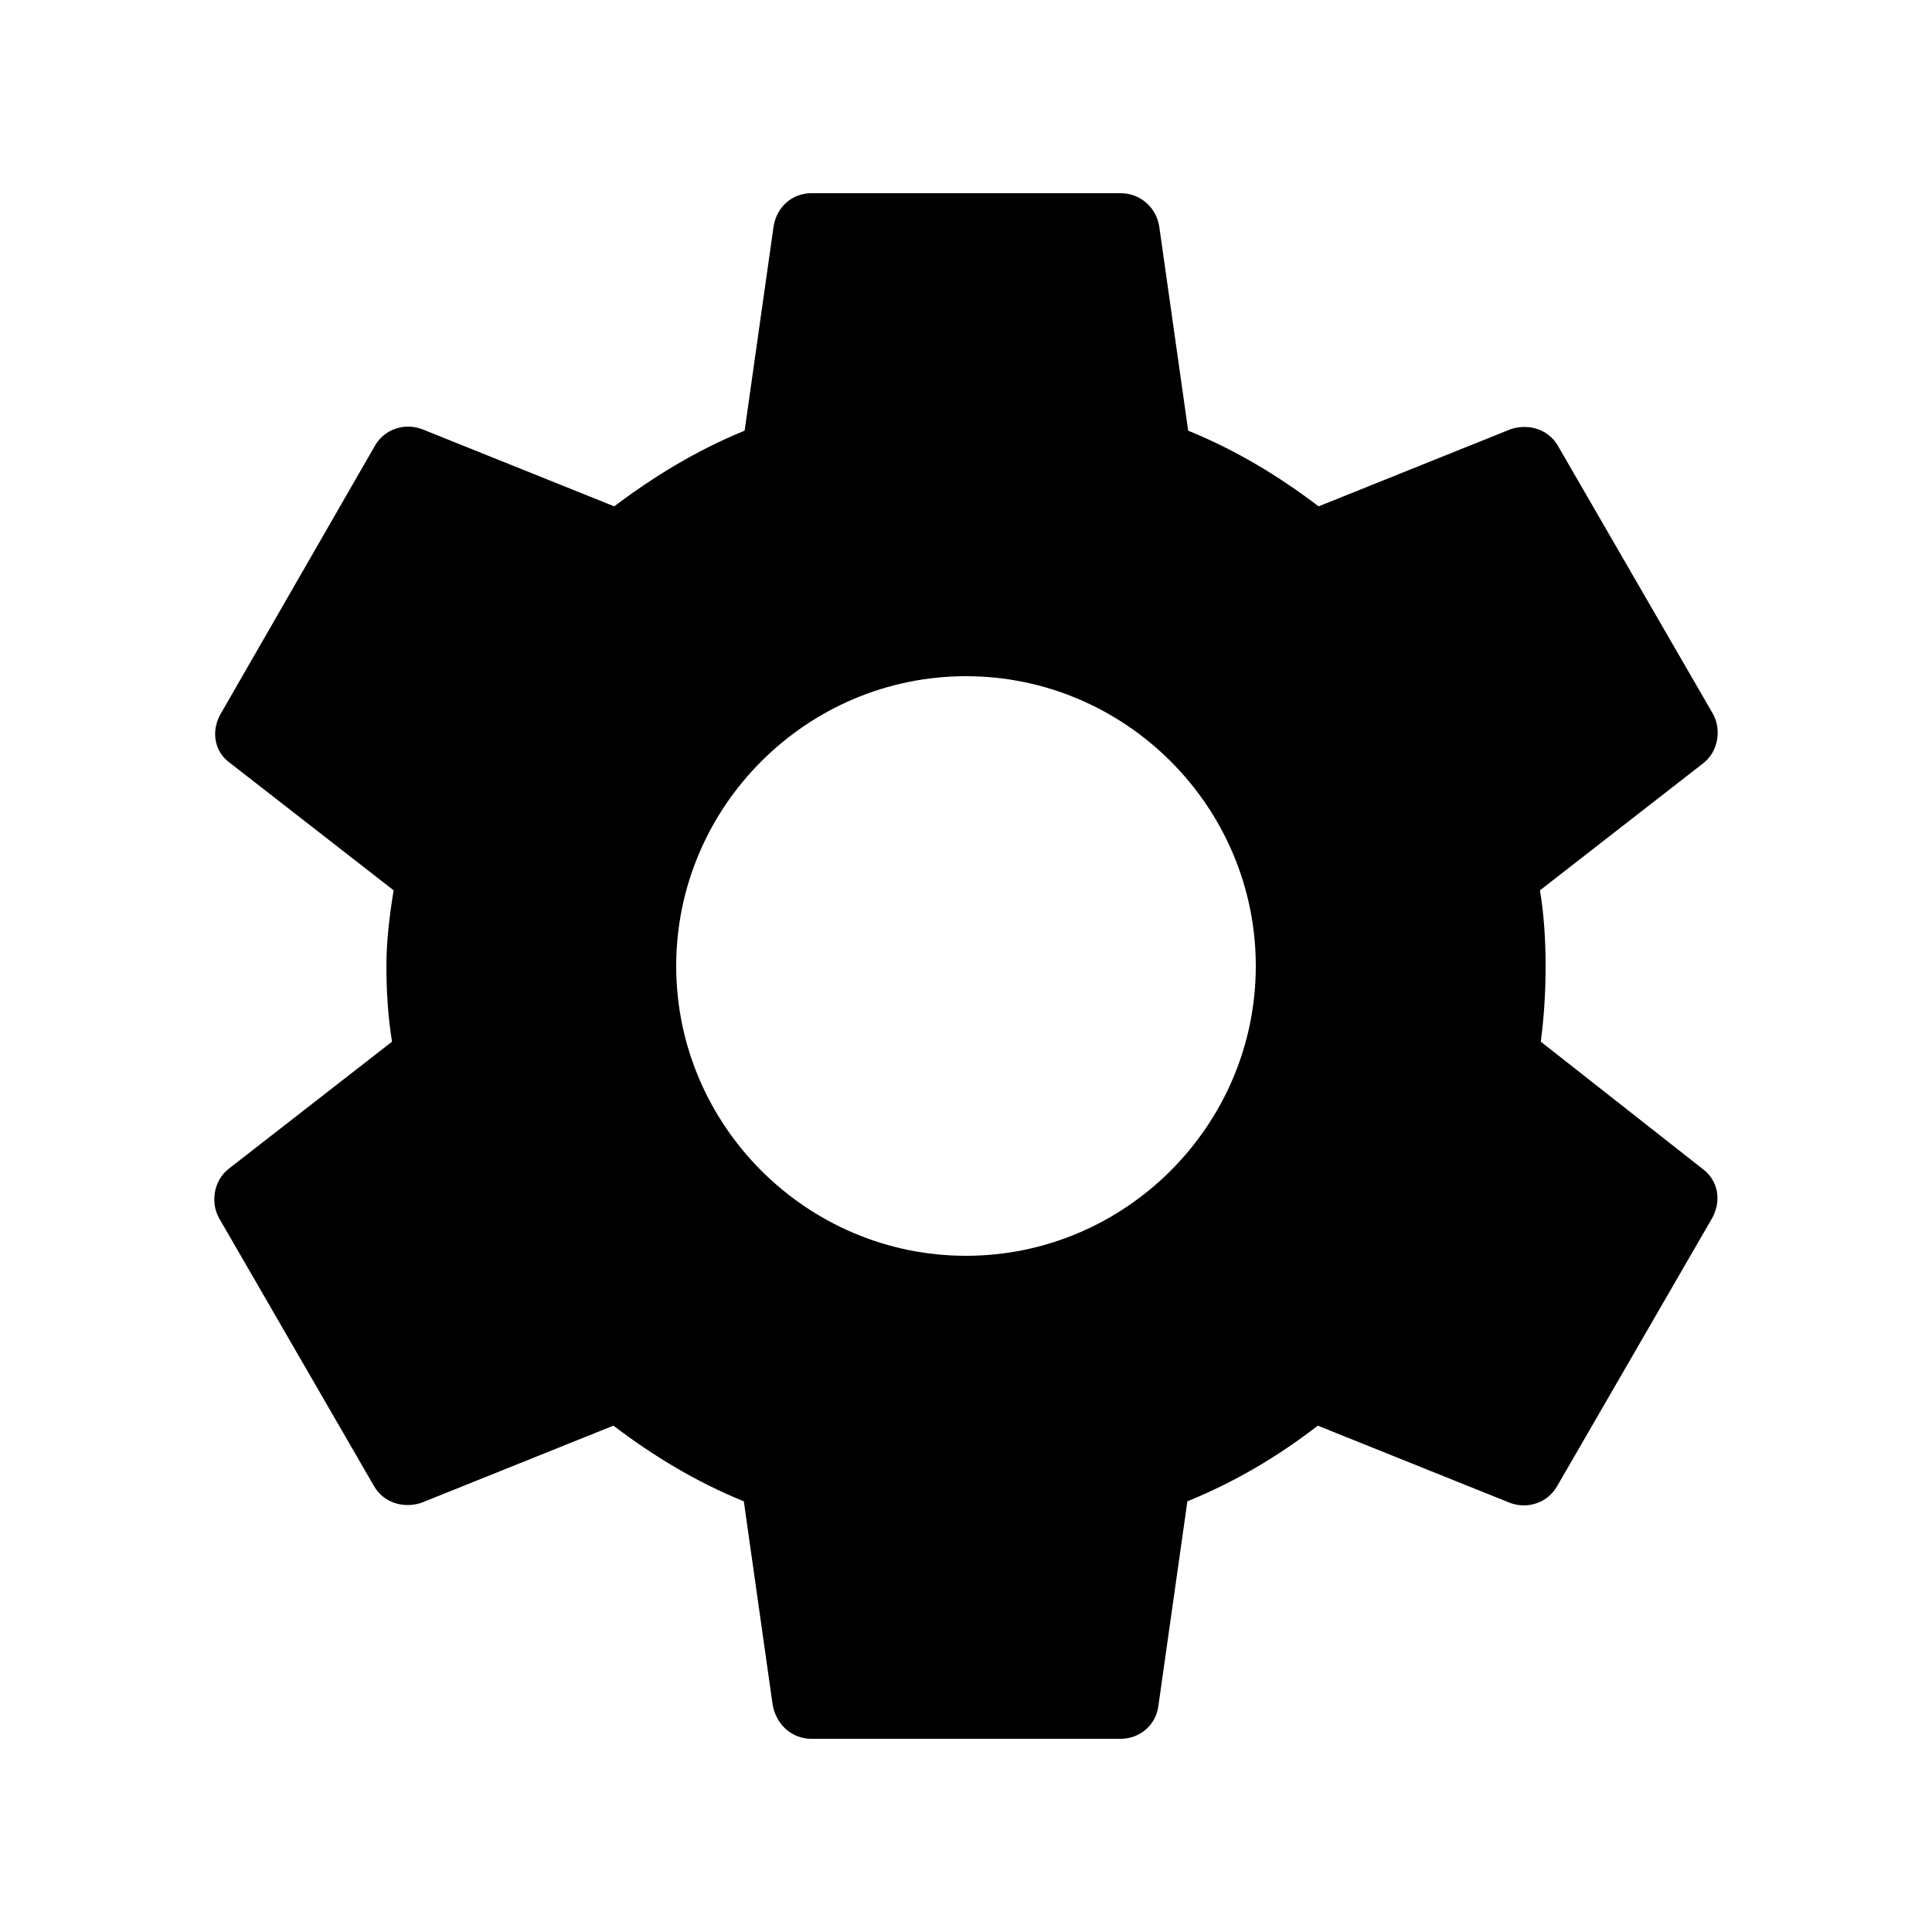
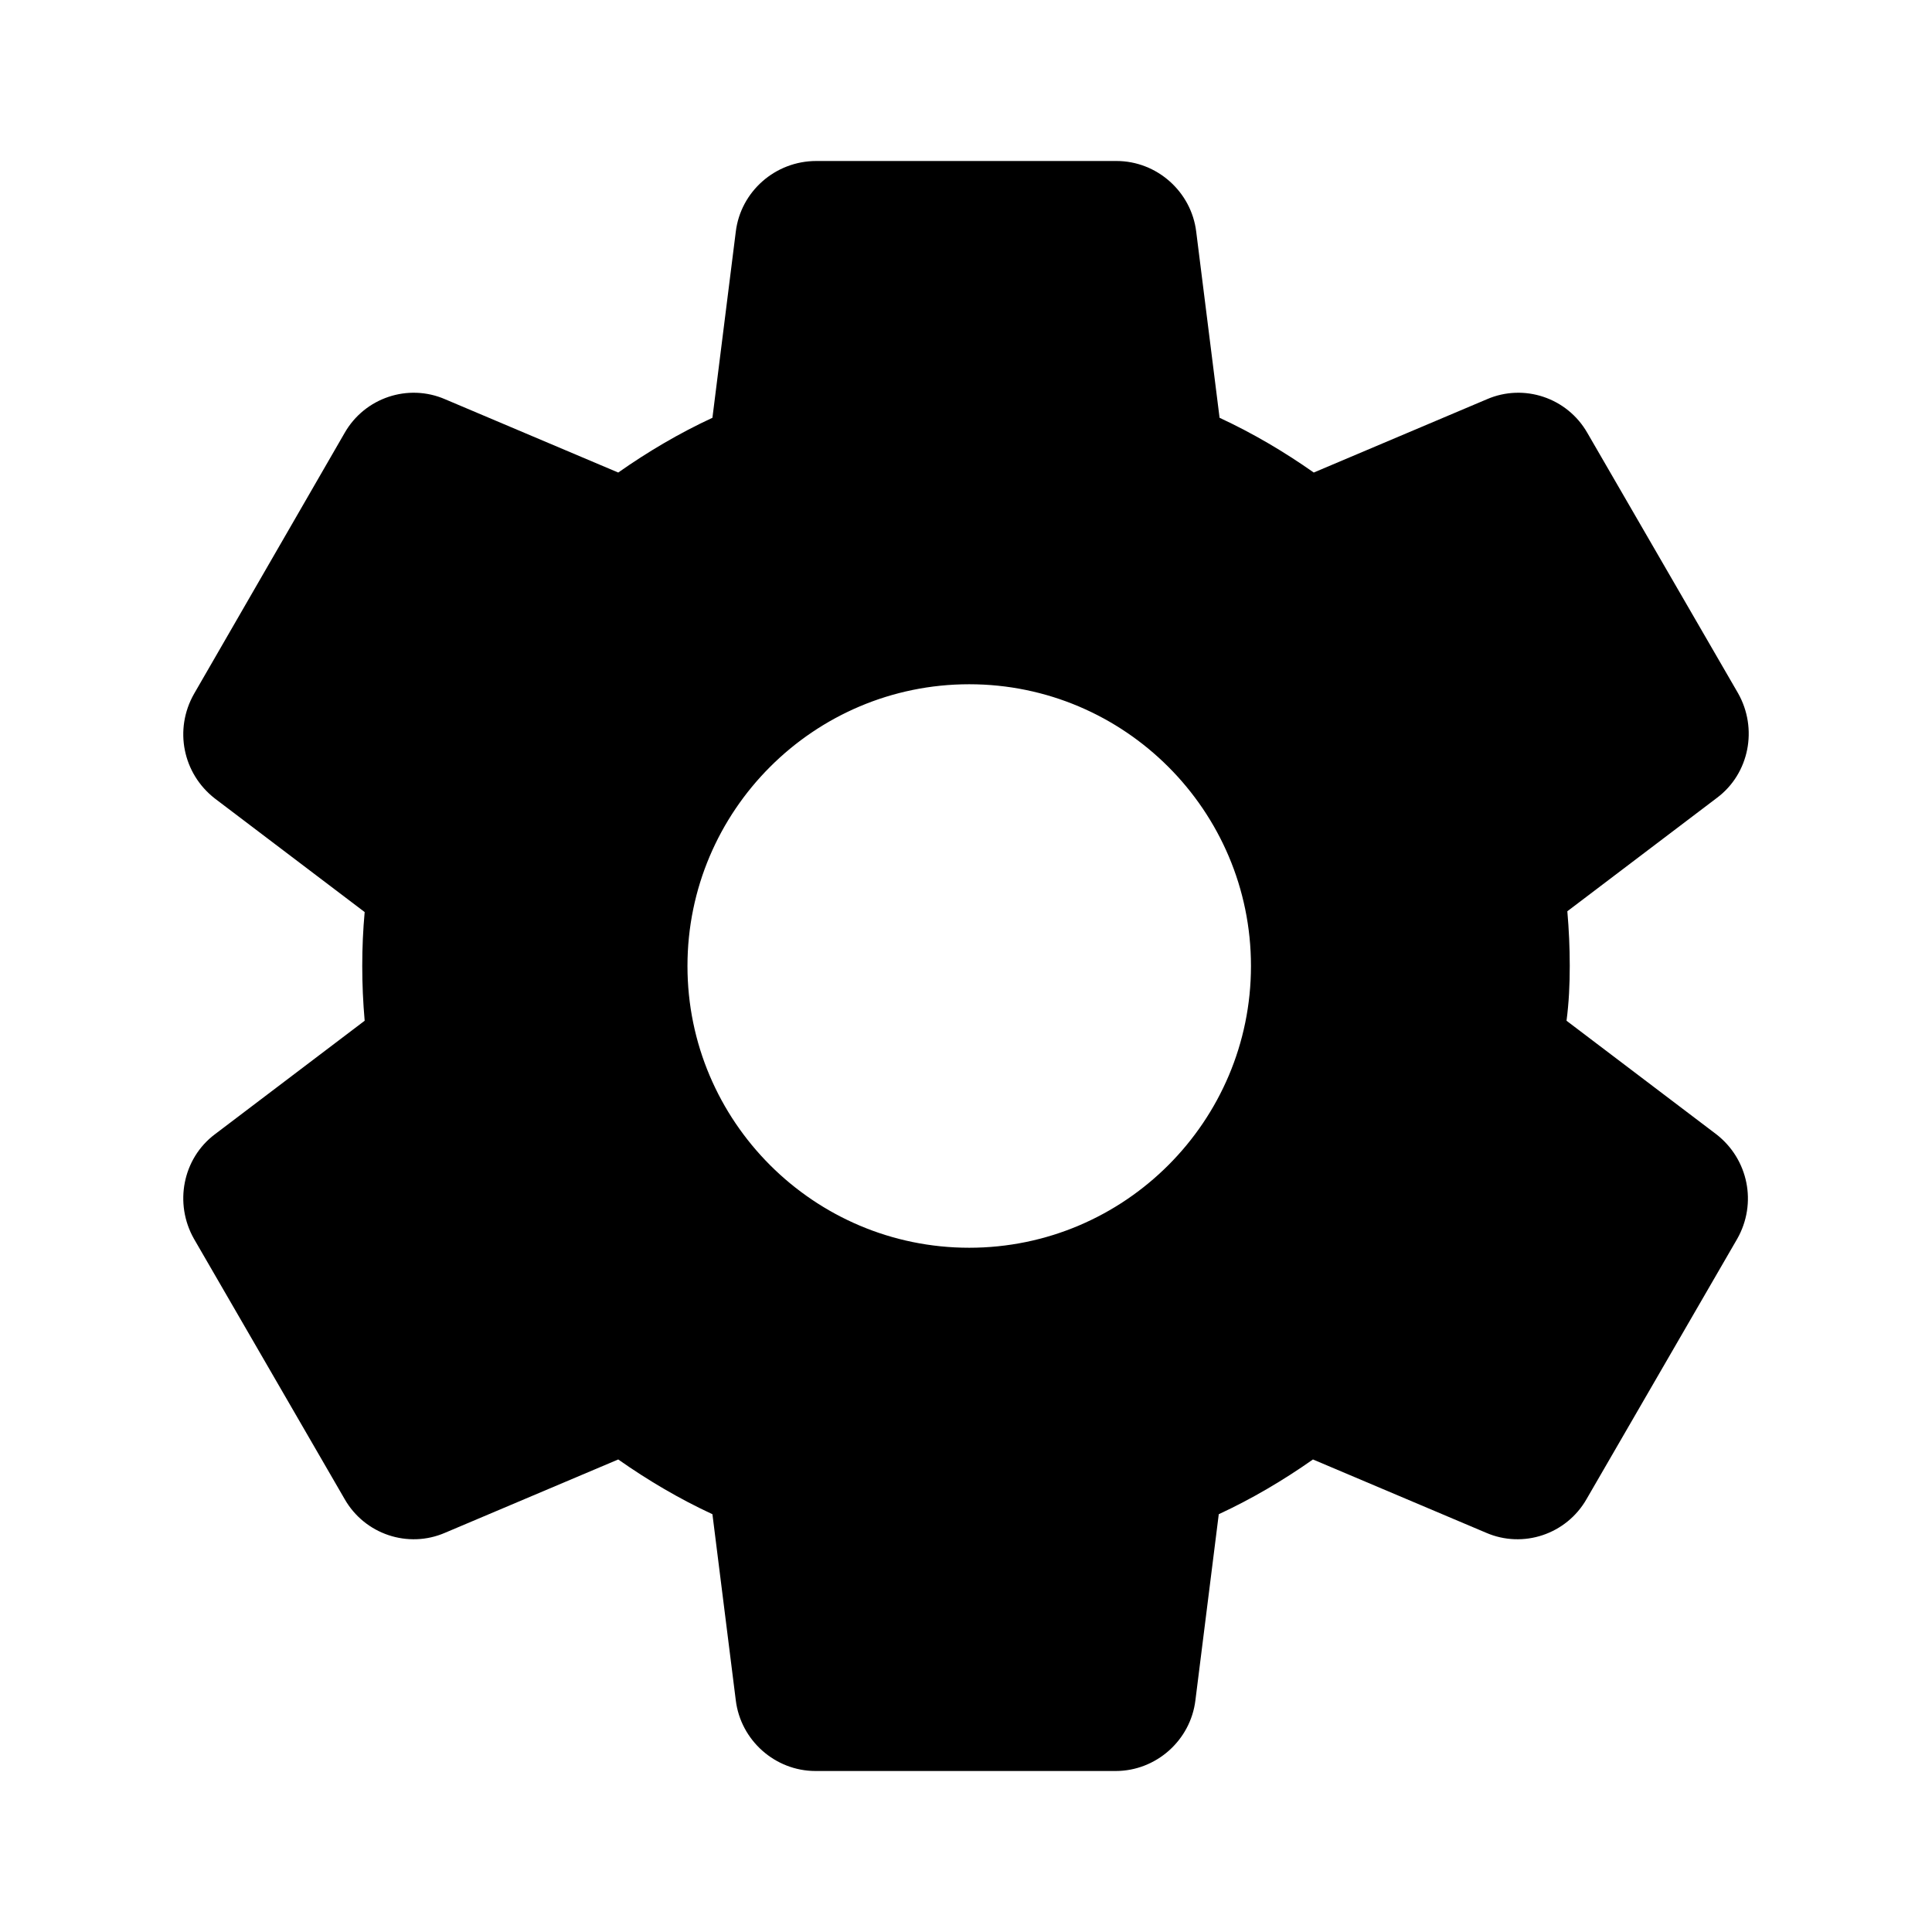
<svg xmlns="http://www.w3.org/2000/svg" enable-background="new 0 0 24 24" height="24px" viewBox="0 0 24 24" width="24px" fill="#000000">
-   <g>
-     <path d="M0,0h24v24H0V0z" fill="none" />
-     <path d="M19.14,12.94c0.04-0.3,0.06-0.61,0.06-0.94c0-0.32-0.02-0.64-0.07-0.94l2.03-1.58c0.18-0.14,0.23-0.41,0.12-0.61 l-1.92-3.32c-0.12-0.22-0.37-0.29-0.59-0.22l-2.39,0.96c-0.5-0.38-1.03-0.7-1.62-0.94L14.4,2.81c-0.04-0.24-0.24-0.41-0.48-0.41 h-3.84c-0.24,0-0.43,0.17-0.47,0.41L9.25,5.35C8.66,5.59,8.12,5.92,7.63,6.29L5.24,5.33c-0.22-0.08-0.47,0-0.59,0.22L2.74,8.87 C2.62,9.08,2.66,9.34,2.86,9.48l2.03,1.58C4.84,11.36,4.8,11.69,4.8,12s0.02,0.64,0.07,0.94l-2.03,1.58 c-0.18,0.14-0.23,0.41-0.12,0.61l1.92,3.32c0.12,0.22,0.37,0.29,0.59,0.22l2.39-0.96c0.5,0.38,1.03,0.7,1.62,0.94l0.36,2.54 c0.05,0.24,0.24,0.41,0.48,0.41h3.84c0.24,0,0.44-0.17,0.47-0.41l0.36-2.54c0.59-0.24,1.13-0.56,1.62-0.94l2.39,0.96 c0.22,0.08,0.47,0,0.59-0.22l1.92-3.32c0.12-0.22,0.07-0.47-0.12-0.61L19.14,12.94z M12,15.6c-1.98,0-3.6-1.62-3.6-3.6 s1.62-3.6,3.6-3.6s3.6,1.62,3.6,3.6S13.98,15.6,12,15.6z" />
-   </g>
+   <rect fill="none" height="24" width="24" />
+   <path d="M19.5,12c0-0.23-0.01-0.45-0.03-0.68l1.86-1.41c0.4-0.3,0.51-0.86,0.26-1.3l-1.87-3.23c-0.25-0.44-0.79-0.62-1.25-0.42 l-2.15,0.91c-0.37-0.26-0.76-0.49-1.17-0.68l-0.29-2.31C14.8,2.38,14.37,2,13.87,2h-3.73C9.63,2,9.2,2.38,9.14,2.88L8.85,5.19 c-0.41,0.19-0.8,0.42-1.17,0.68L5.53,4.96c-0.46-0.2-1-0.02-1.25,0.42L2.41,8.62c-0.25,0.44-0.14,0.99,0.26,1.3l1.86,1.41 C4.51,11.55,4.5,11.77,4.5,12s0.01,0.45,0.03,0.68l-1.86,1.41c-0.4,0.3-0.51,0.86-0.26,1.3l1.87,3.23c0.25,0.44,0.79,0.62,1.25,0.42 l2.15-0.91c0.37,0.26,0.76,0.49,1.17,0.68l0.29,2.31C9.2,21.62,9.63,22,10.13,22h3.73c0.5,0,0.93-0.38,0.99-0.88l0.29-2.31 c0.41-0.19,0.8-0.42,1.17-0.68l2.15,0.91c0.46,0.2,1,0.02,1.25-0.42l1.87-3.23c0.25-0.44,0.14-0.99-0.26-1.3l-1.86-1.41 C19.49,12.45,19.5,12.23,19.5,12z M12.04,15.5c-1.93,0-3.5-1.57-3.5-3.5s1.57-3.5,3.5-3.5s3.5,1.57,3.5,3.5S13.97,15.5,12.04,15.5z" />
</svg>
